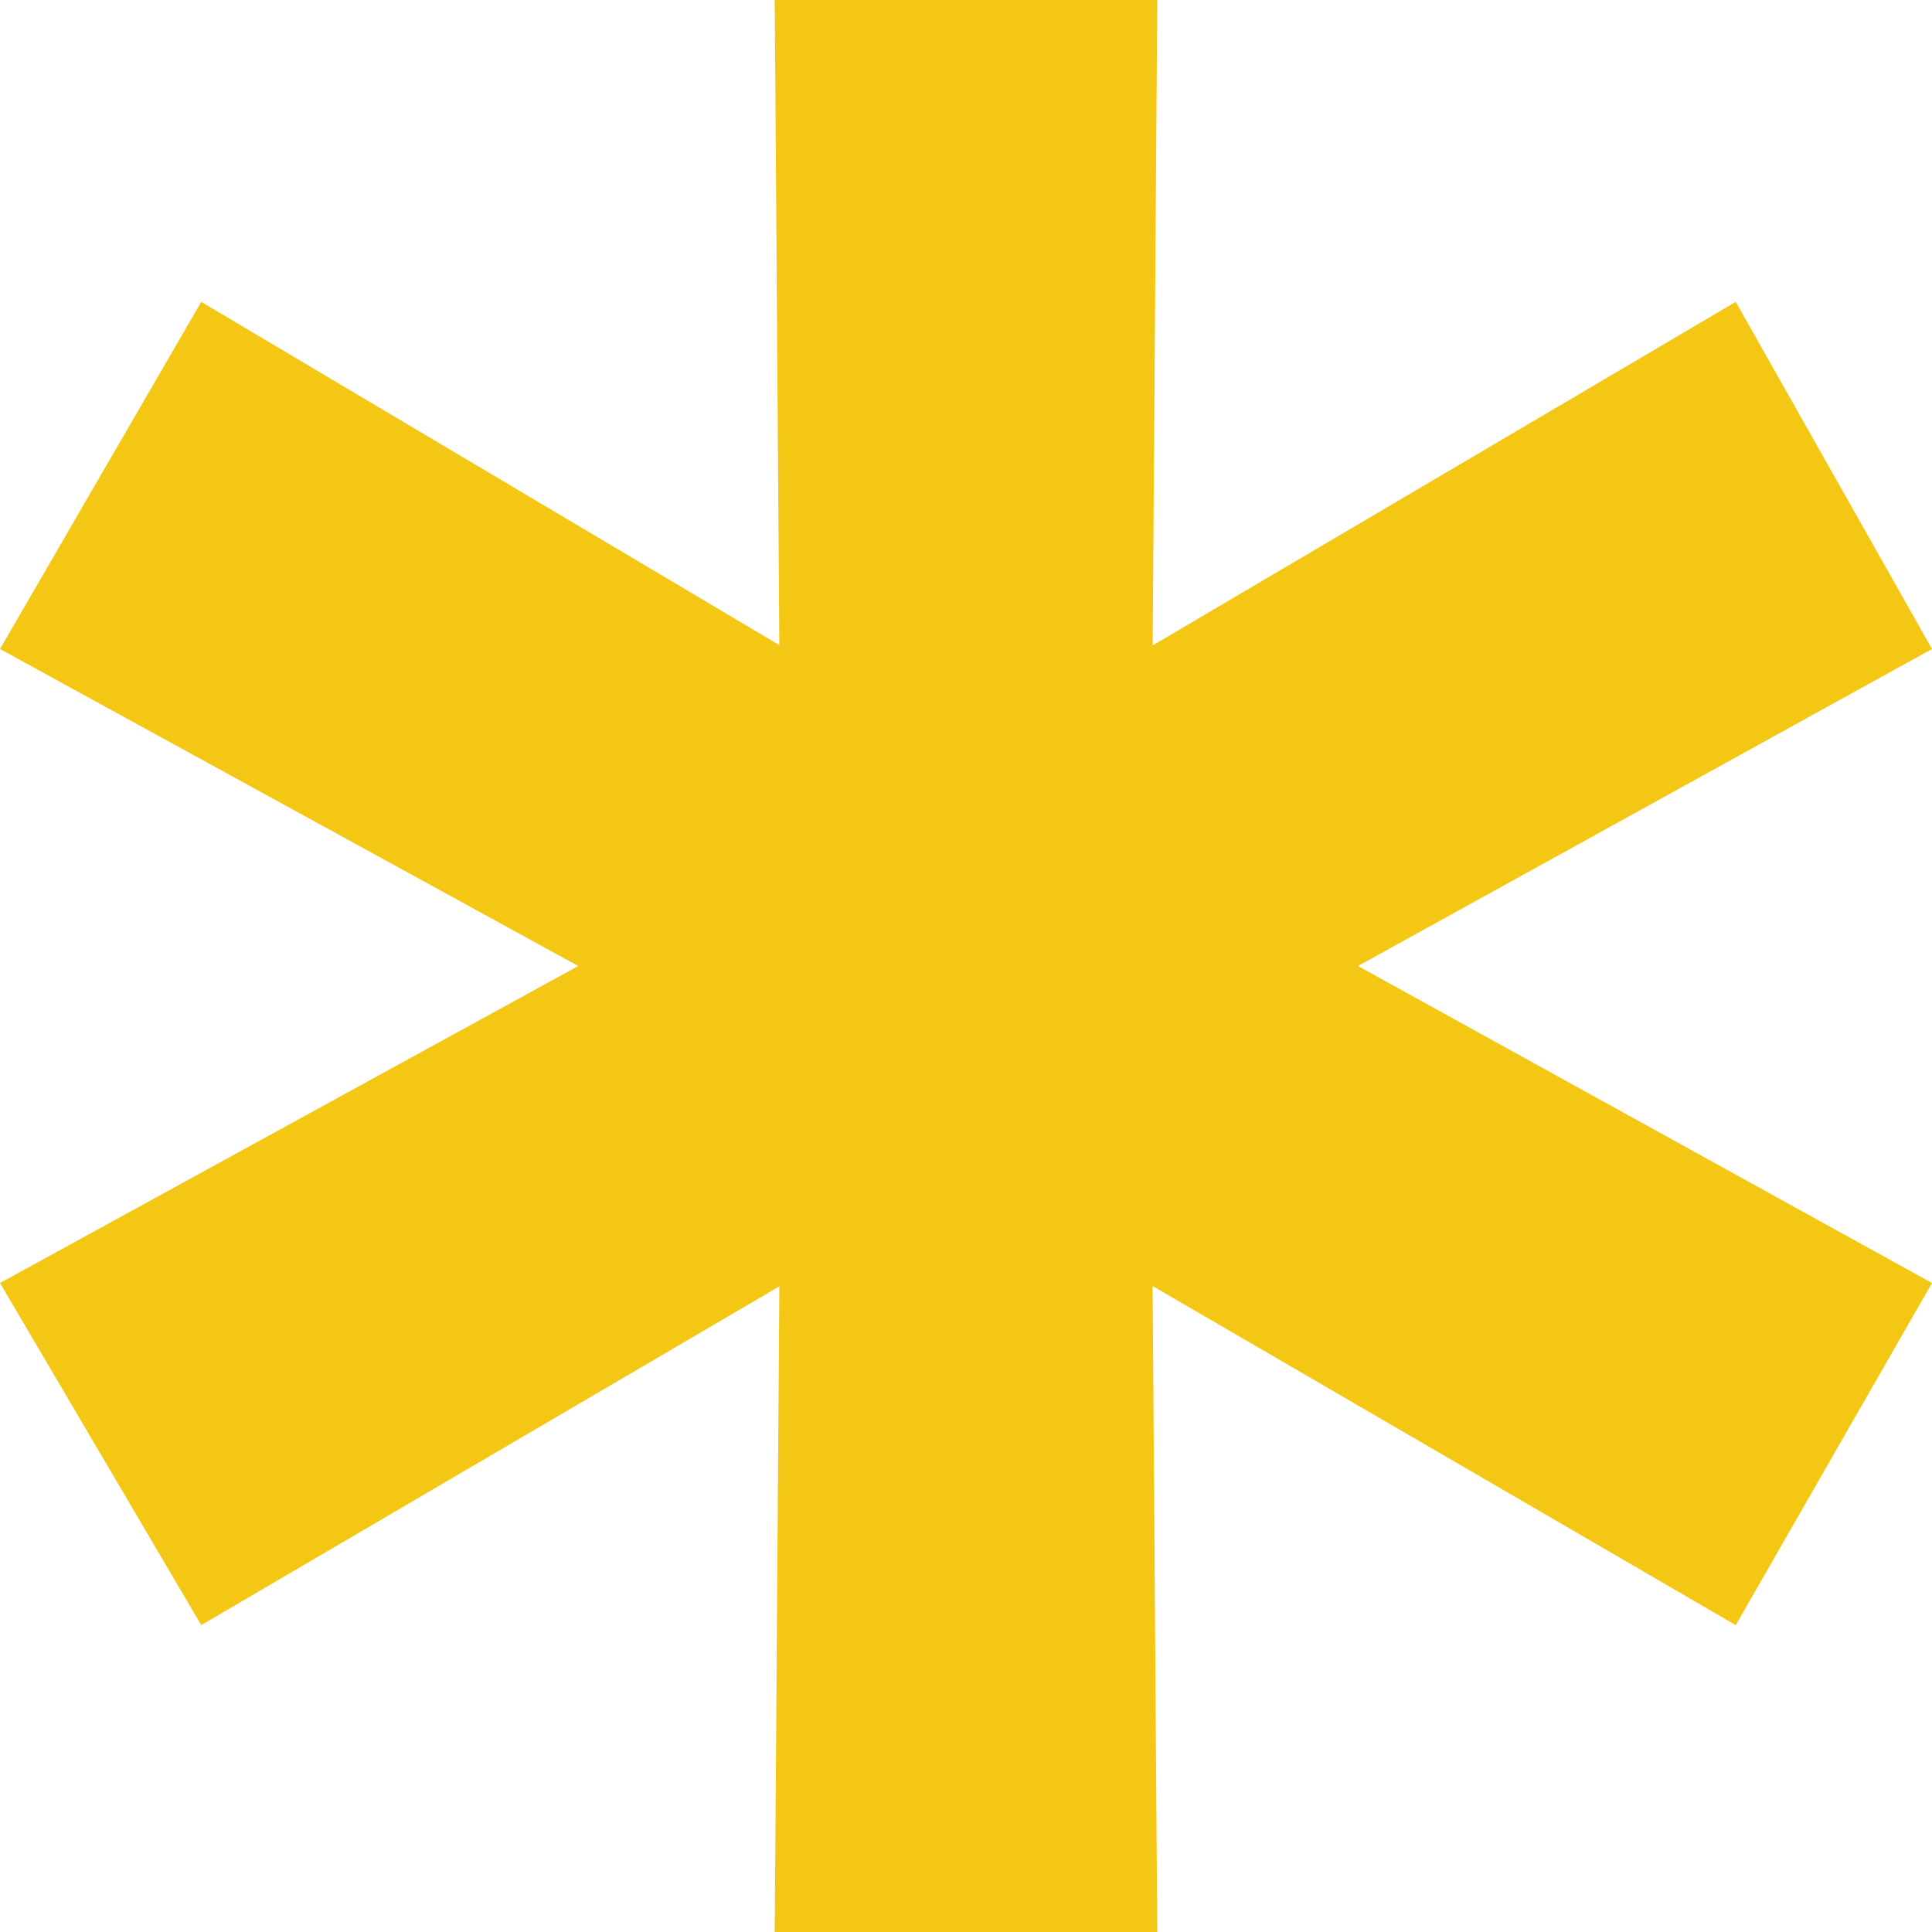
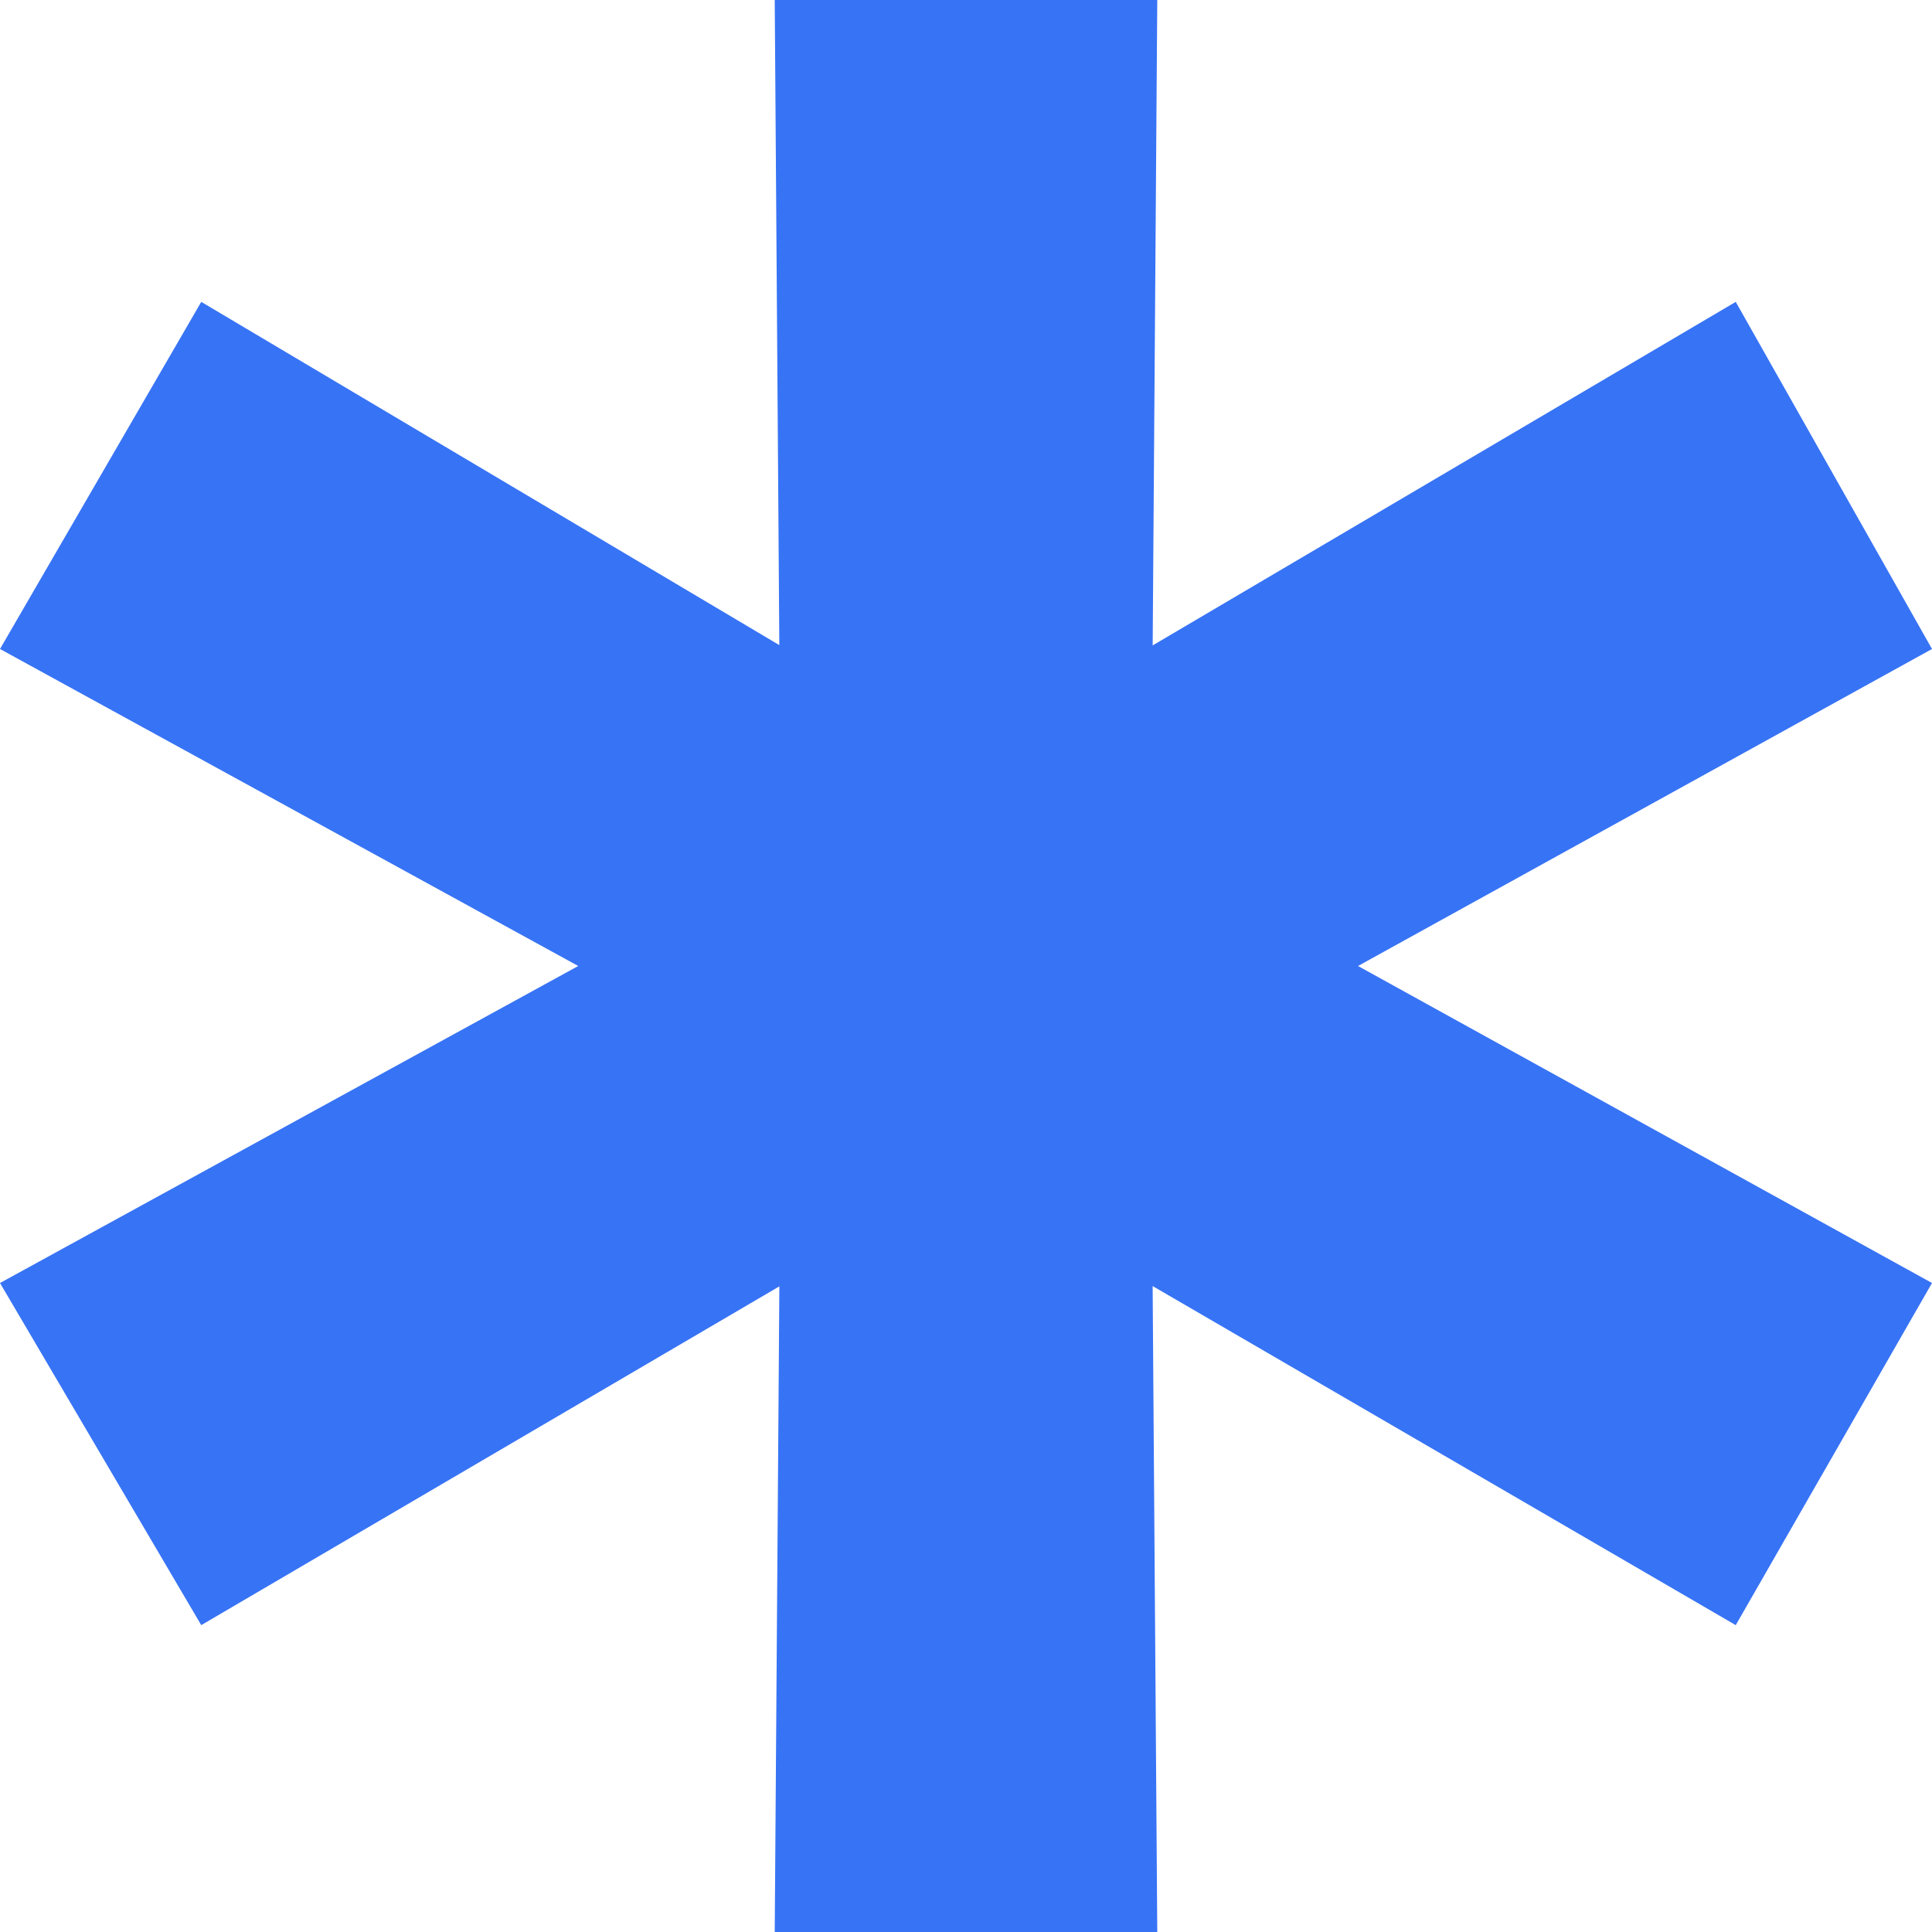
<svg xmlns="http://www.w3.org/2000/svg" width="12" height="12" viewBox="0 0 12 12" fill="none">
-   <path d="M12 4.031L7.812 6.344V5.656L12 7.969L10.781 10.094L6.75 7.75L7.156 7.531L7.188 12H4.812L4.844 7.531L5.25 7.75L1.25 10.094L0 7.969L4.219 5.656V6.344L0 4.031L1.25 1.875L5.25 4.25L4.844 4.5L4.812 0H7.188L7.156 4.5L6.75 4.25L10.781 1.875L12 4.031Z" fill="#F4C714" />
+   <path d="M12 4.031L7.812 6.344V5.656L12 7.969L10.781 10.094L6.75 7.75L7.156 7.531L7.188 12H4.812L4.844 7.531L5.25 7.75L1.25 10.094L0 7.969L4.219 5.656V6.344L0 4.031L1.25 1.875L5.25 4.25L4.844 4.5L4.812 0H7.188L7.156 4.5L6.75 4.25L10.781 1.875L12 4.031Z" fill="#3773F5" />
</svg>
